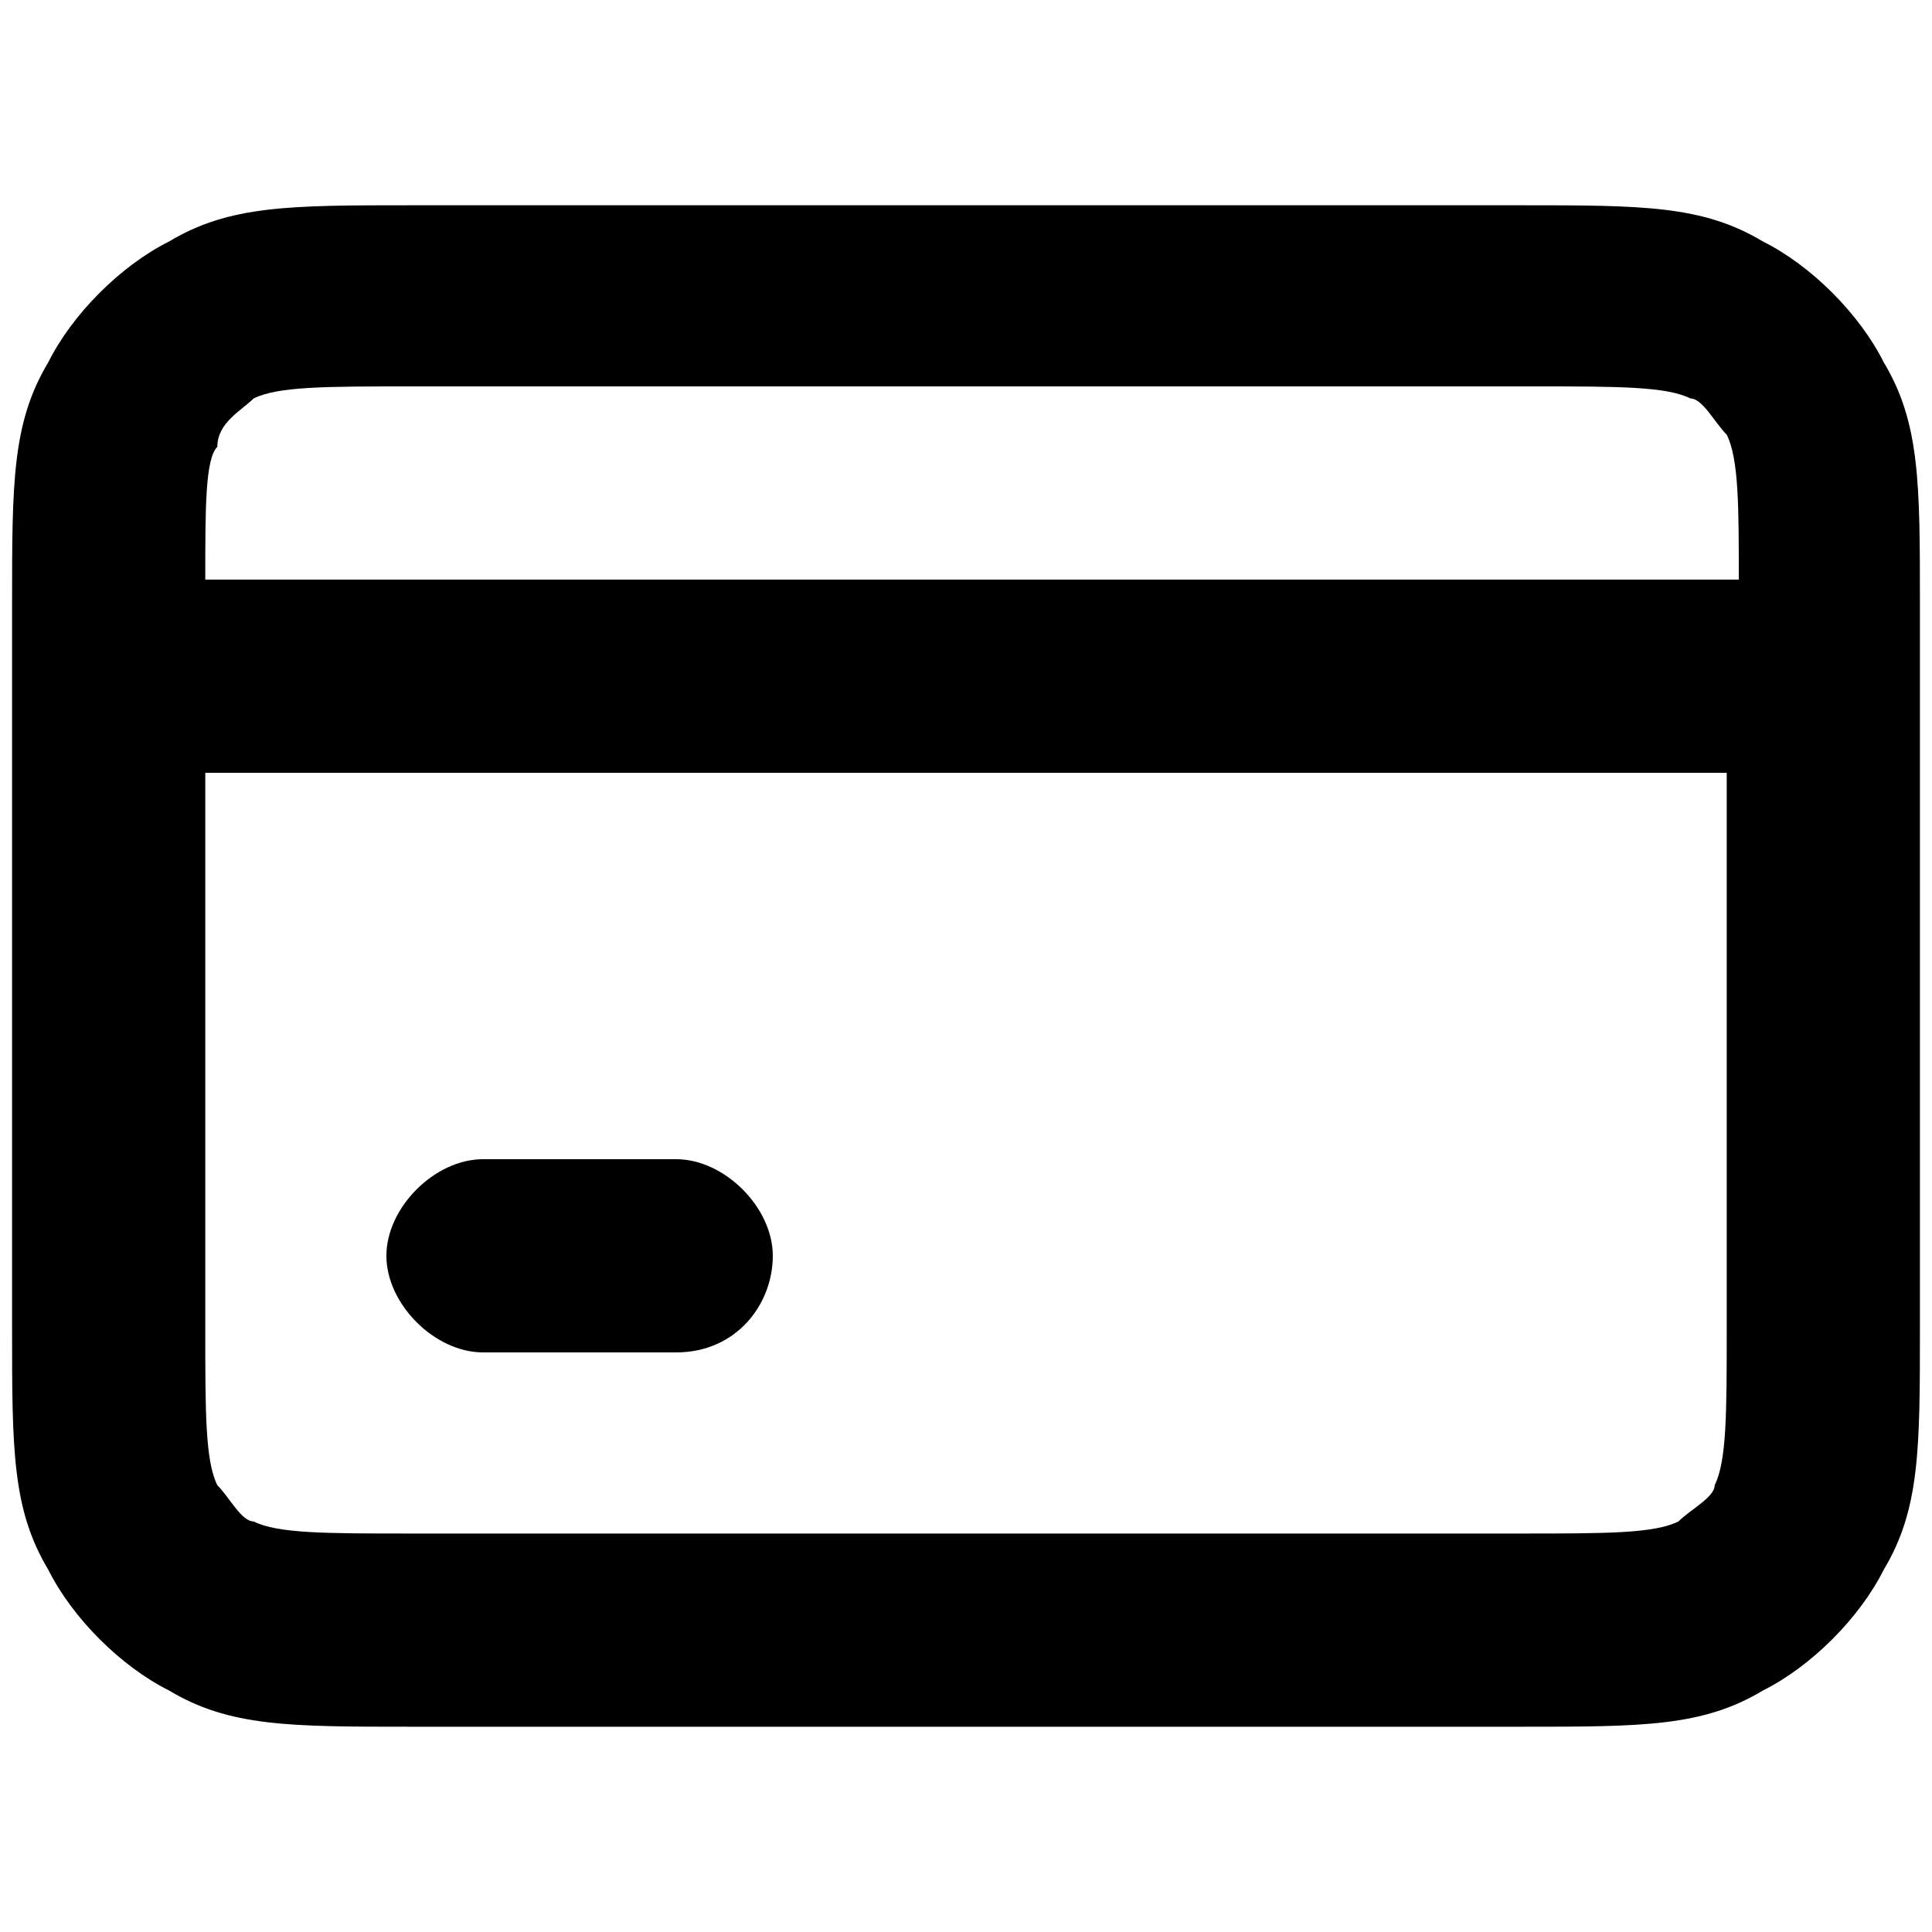
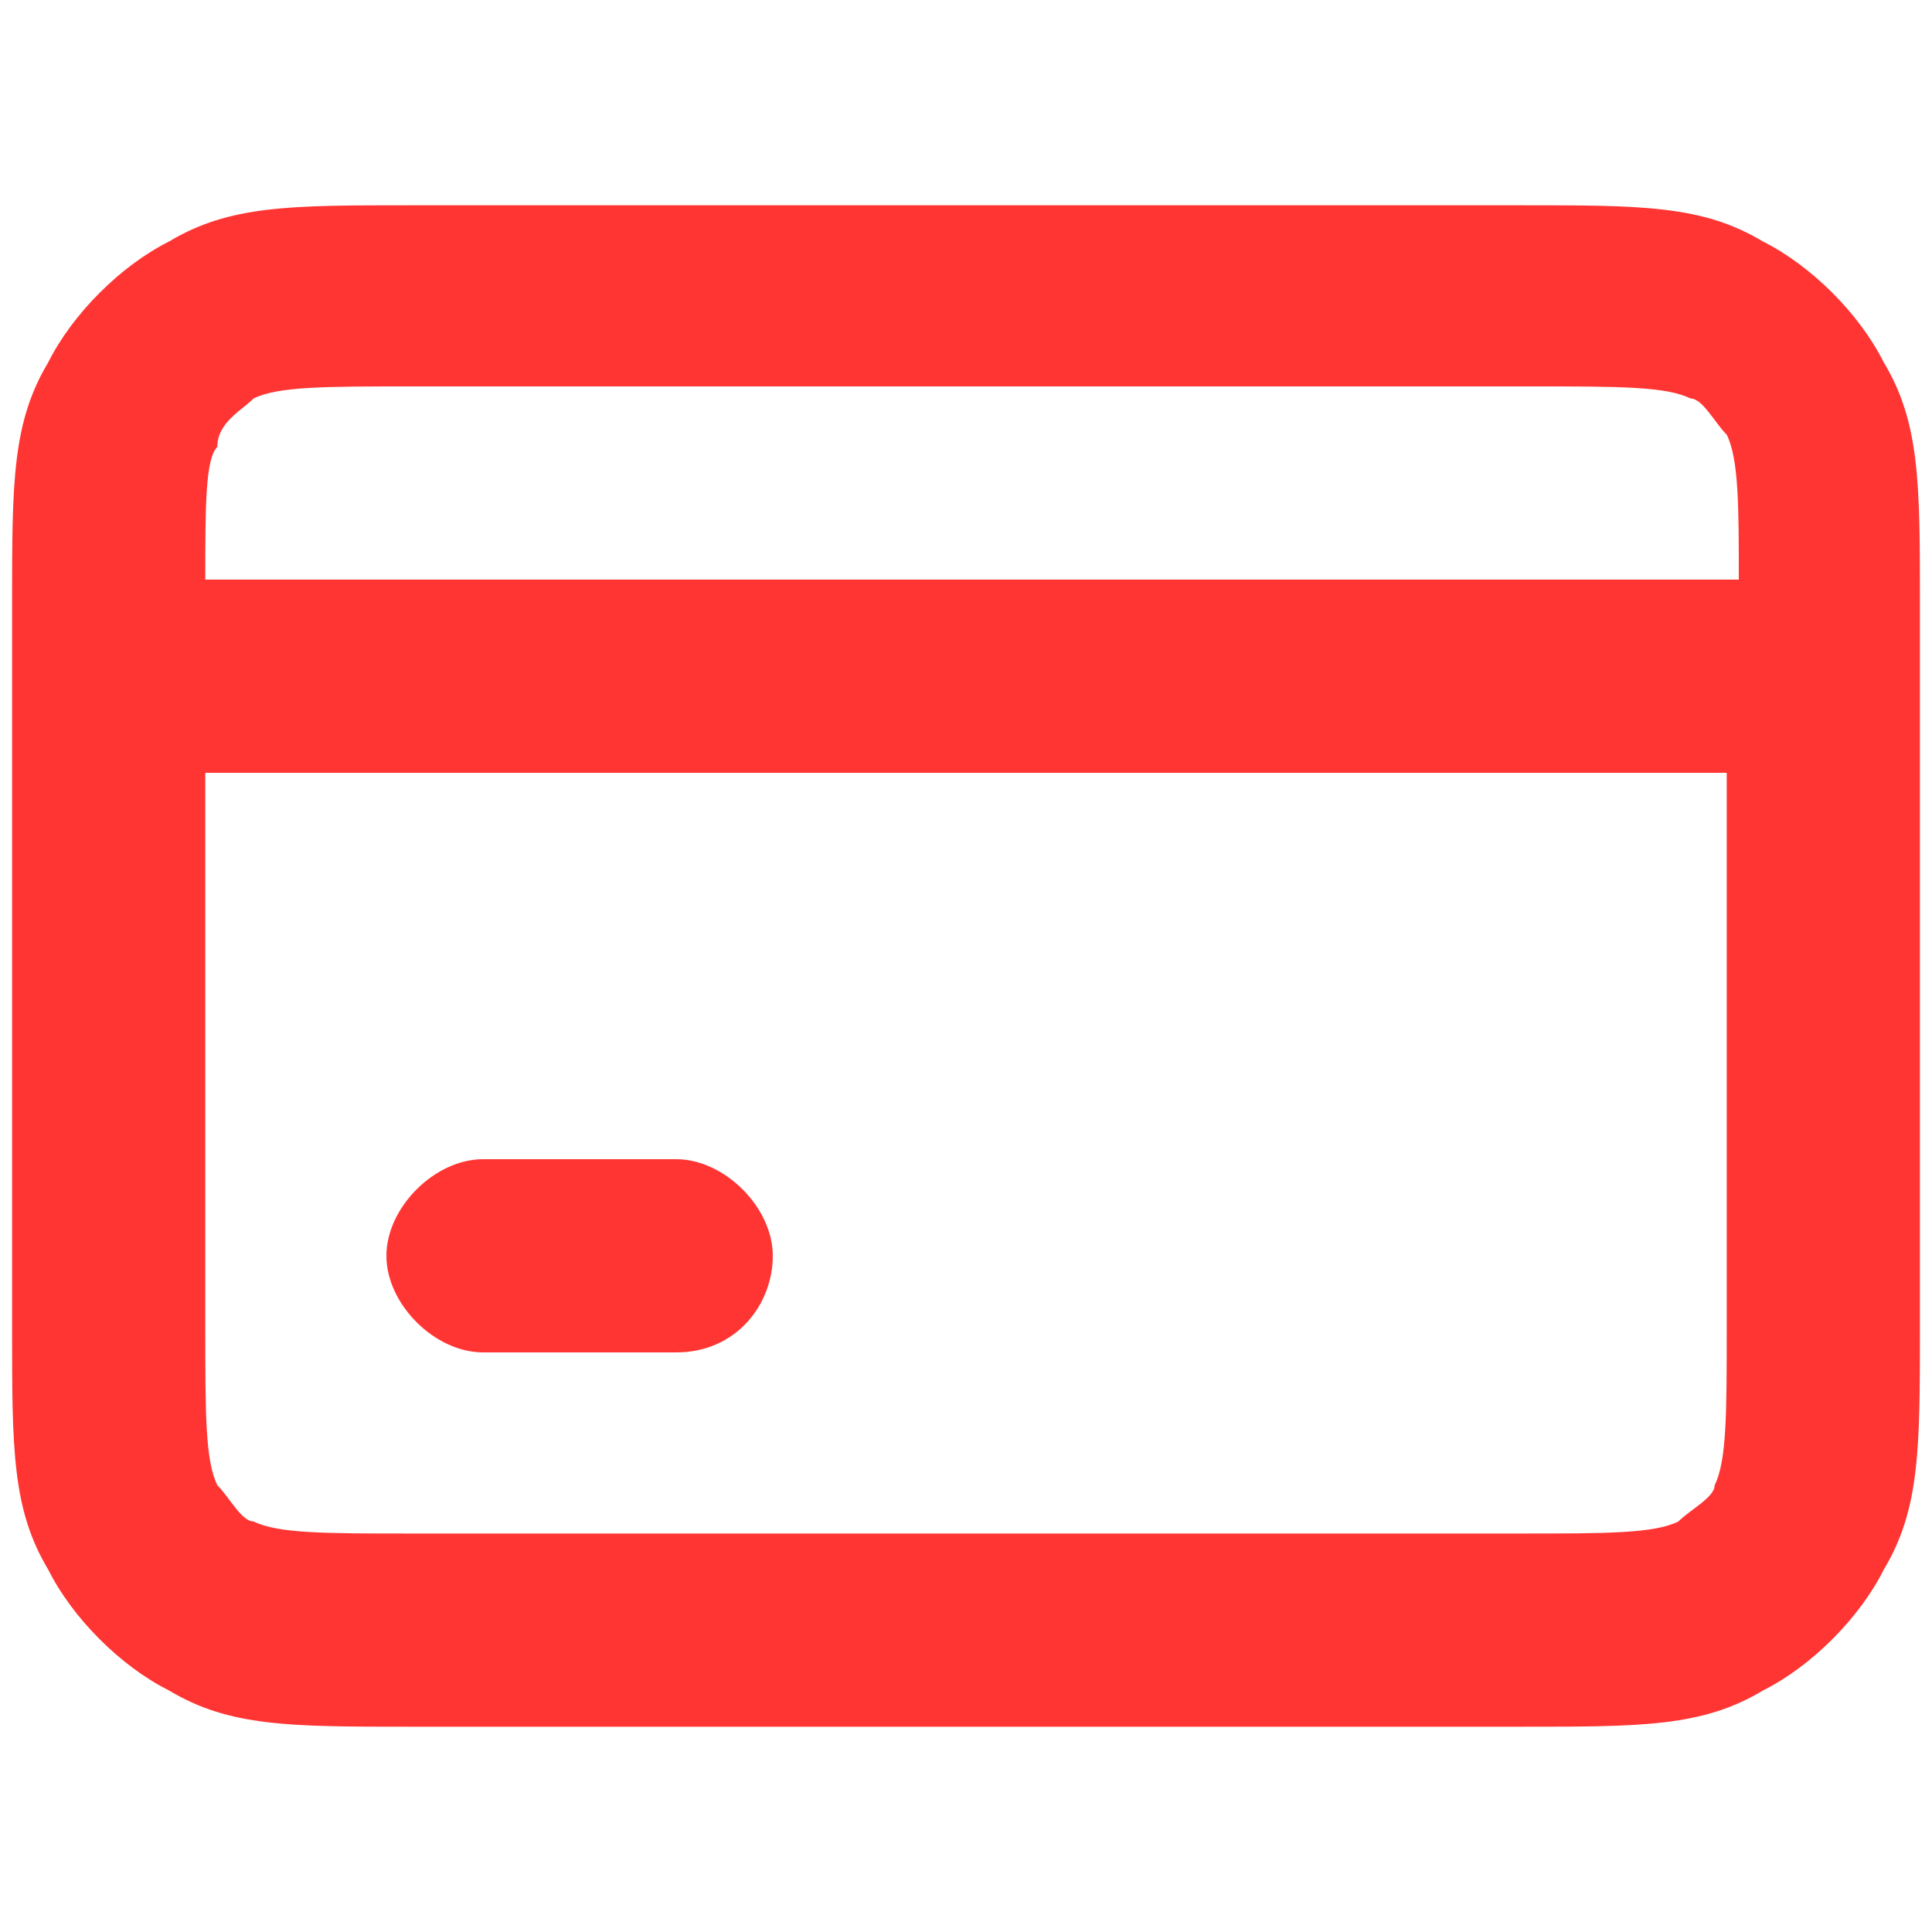
<svg xmlns="http://www.w3.org/2000/svg" version="1.1" id="Capa_1" x="0px" y="0px" viewBox="0 0 16 16" style="enable-background:new 0 0 16 16;" xml:space="preserve">
+   <style type="text/css">
+ 	.st0{fill:#FF3533;}
+ </style>
  <g>
-     <path d="M12.6,14.3H3.4c-1,0-1.5,0-2-0.3c-0.4-0.2-0.8-0.6-1-1c-0.3-0.5-0.3-1-0.3-2V5c0-1,0-1.5,0.3-2c0.2-0.4,0.6-0.8,1-1   c0.5-0.3,1-0.3,2-0.3h9.2c1,0,1.5,0,2,0.3c0.4,0.2,0.8,0.6,1,1c0.3,0.5,0.3,1,0.3,2v6c0,1,0,1.5-0.3,2c-0.2,0.4-0.6,0.8-1,1   C14.1,14.3,13.6,14.3,12.6,14.3z M1.7,6.4V11c0,0.7,0,1.1,0.1,1.3c0.1,0.1,0.2,0.3,0.3,0.3c0.2,0.1,0.6,0.1,1.3,0.1h9.2   c0.7,0,1.1,0,1.3-0.1c0.1-0.1,0.3-0.2,0.3-0.3c0.1-0.2,0.1-0.6,0.1-1.3V6.4H1.7z M1.7,4.8h12.7c0-0.6,0-1-0.1-1.2   c-0.1-0.1-0.2-0.3-0.3-0.3c-0.2-0.1-0.6-0.1-1.3-0.1H3.4c-0.7,0-1.1,0-1.3,0.1C2,3.4,1.8,3.5,1.8,3.7C1.7,3.8,1.7,4.2,1.7,4.8z    M5.6,11.2H4c-0.4,0-0.8-0.4-0.8-0.8S3.6,9.6,4,9.6h1.6c0.4,0,0.8,0.4,0.8,0.8S6.1,11.2,5.6,11.2z" />
+     <path class="st0" d="M12.6,14.3H3.4c-1,0-1.5,0-2-0.3c-0.4-0.2-0.8-0.6-1-1c-0.3-0.5-0.3-1-0.3-2V5c0-1,0-1.5,0.3-2   c0.2-0.4,0.6-0.8,1-1c0.5-0.3,1-0.3,2-0.3h9.2c1,0,1.5,0,2,0.3c0.4,0.2,0.8,0.6,1,1c0.3,0.5,0.3,1,0.3,2v6c0,1,0,1.5-0.3,2   c-0.2,0.4-0.6,0.8-1,1C14.1,14.3,13.6,14.3,12.6,14.3z M1.7,6.4V11c0,0.7,0,1.1,0.1,1.3c0.1,0.1,0.2,0.3,0.3,0.3   c0.2,0.1,0.6,0.1,1.3,0.1h9.2c0.7,0,1.1,0,1.3-0.1c0.1-0.1,0.3-0.2,0.3-0.3c0.1-0.2,0.1-0.6,0.1-1.3V6.4H1.7z M1.7,4.8h12.7   c0-0.6,0-1-0.1-1.2c-0.1-0.1-0.2-0.3-0.3-0.3c-0.2-0.1-0.6-0.1-1.3-0.1H3.4c-0.7,0-1.1,0-1.3,0.1C2,3.4,1.8,3.5,1.8,3.7   C1.7,3.8,1.7,4.2,1.7,4.8z M5.6,11.2H4c-0.4,0-0.8-0.4-0.8-0.8S3.6,9.6,4,9.6h1.6c0.4,0,0.8,0.4,0.8,0.8S6.1,11.2,5.6,11.2z" />
  </g>
</svg>
